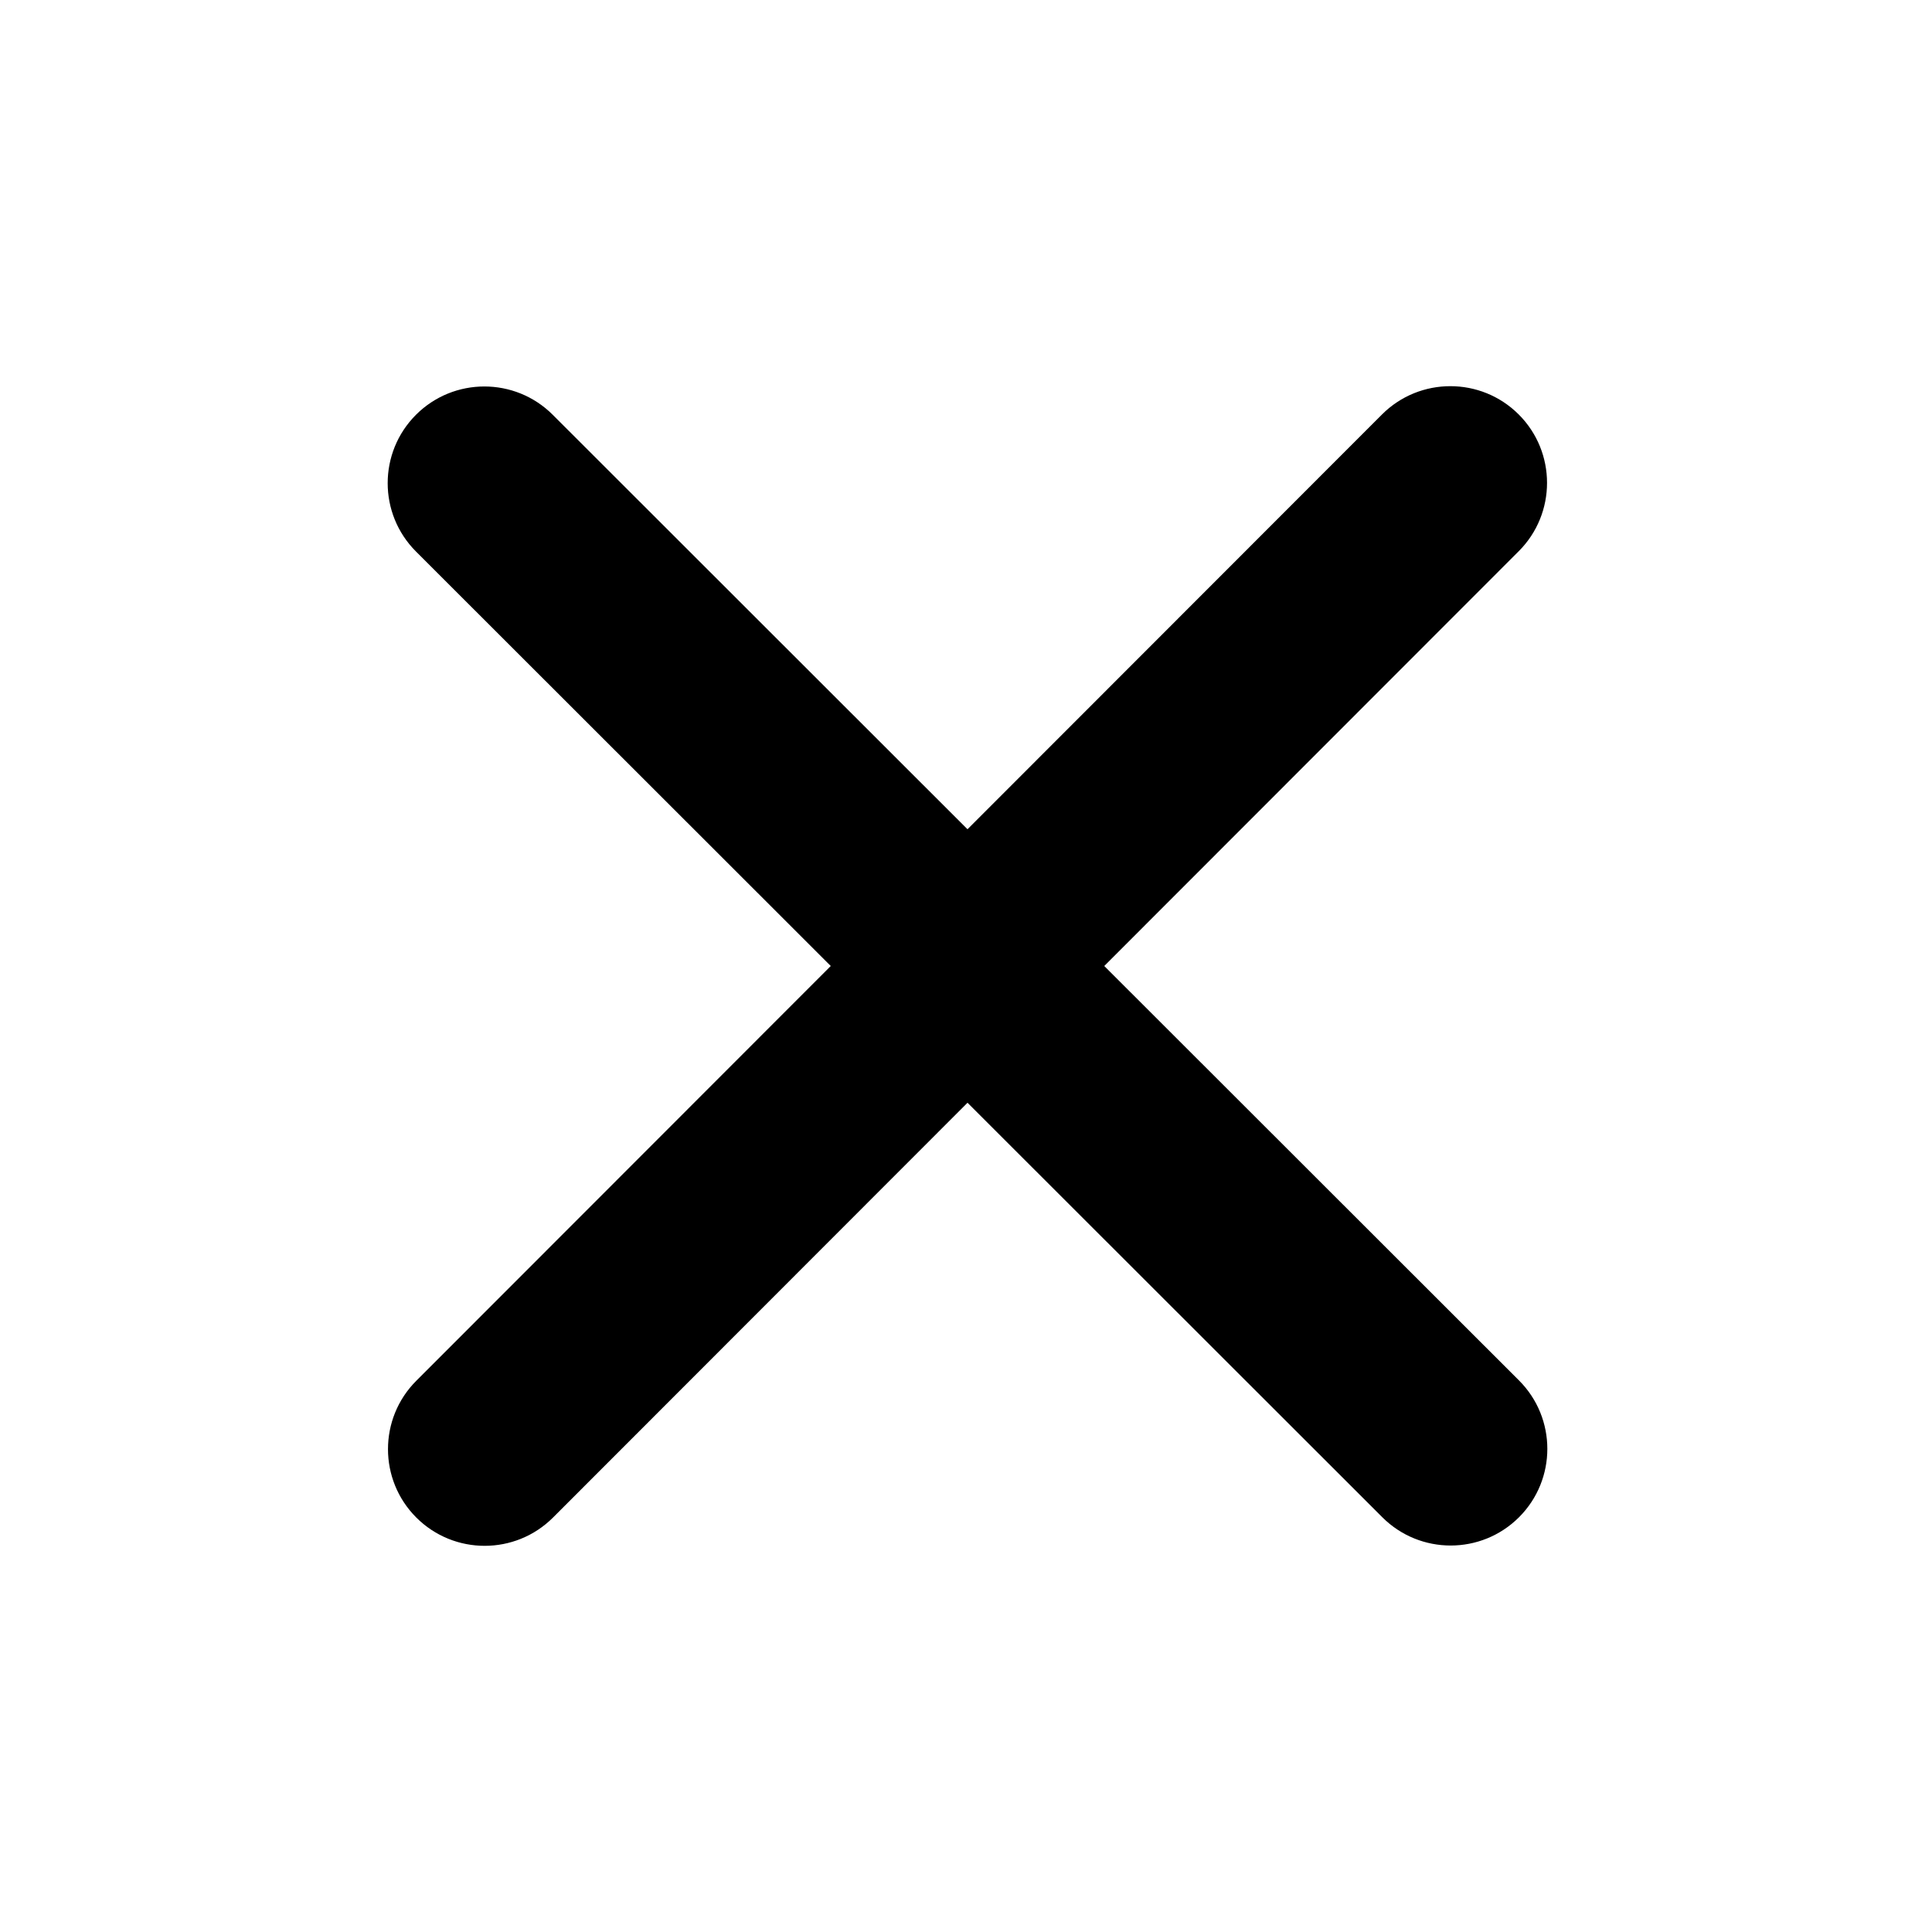
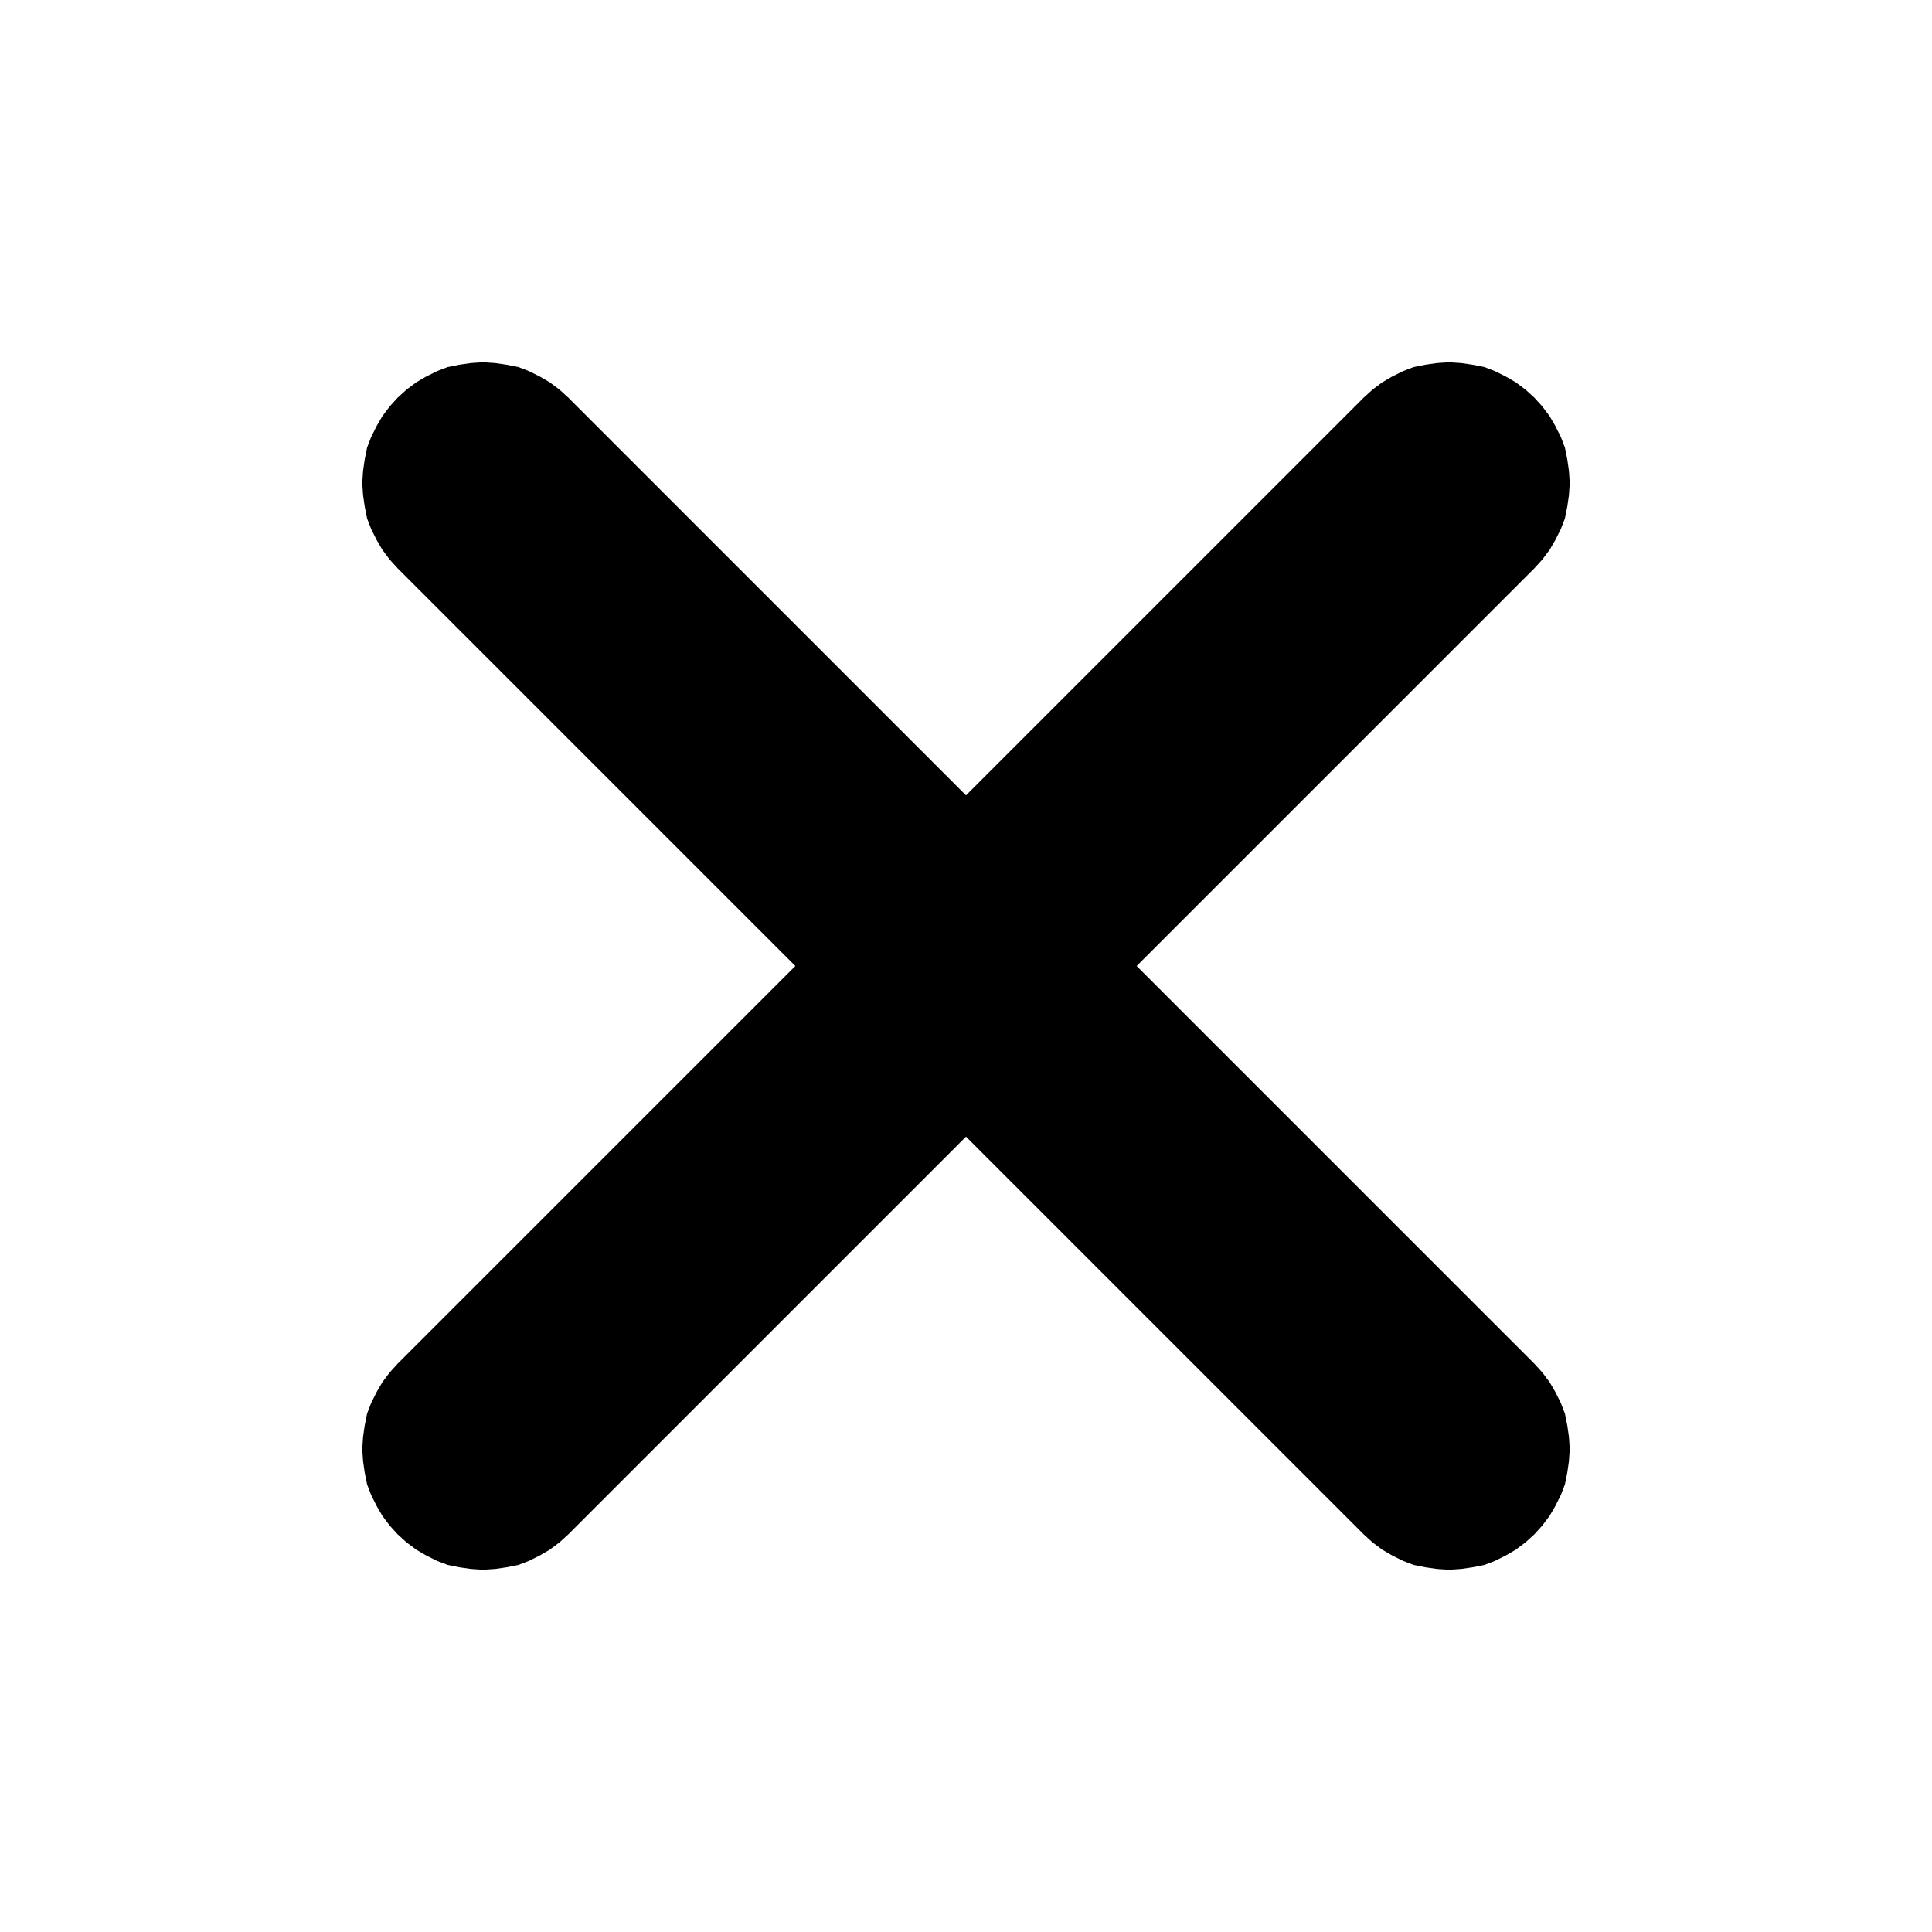
- <svg xmlns="http://www.w3.org/2000/svg" viewBox="0 0 640 640">
-   <path d="M183.1 137.4C170.6 124.9 150.3 124.9 137.8 137.4C125.3 149.9 125.3 170.2 137.8 182.7L275.2 320L137.9 457.4C125.4 469.9 125.4 490.2 137.9 502.7C150.4 515.2 170.7 515.2 183.2 502.7L320.5 365.3L457.9 502.6C470.4 515.1 490.7 515.1 503.2 502.6C515.7 490.1 515.7 469.8 503.2 457.3L365.8 320L503.1 182.6C515.6 170.1 515.6 149.8 503.1 137.3C490.6 124.8 470.3 124.8 457.8 137.3L320.5 274.7L183.1 137.4z" />
+ <svg xmlns="http://www.w3.org/2000/svg" width="24" height="24" viewBox="0 0 24 24">
+   <path fill="#000000" fill-rule="evenodd" d="M 17.05 19.16 L 17.17 19.25 L 17.29 19.32 L 17.43 19.39 L 17.56 19.44 L 17.71 19.47 L 17.85 19.49 L 18.00 19.50 L 18.15 19.49 L 18.29 19.47 L 18.44 19.44 L 18.57 19.39 L 18.71 19.32 L 18.83 19.25 L 18.95 19.16 L 19.06 19.06 L 19.16 18.95 L 19.25 18.83 L 19.32 18.71 L 19.39 18.57 L 19.44 18.44 L 19.47 18.29 L 19.49 18.15 L 19.50 18.00 L 19.49 17.85 L 19.47 17.71 L 19.44 17.56 L 19.39 17.43 L 19.32 17.29 L 19.25 17.17 L 19.16 17.05 L 19.06 16.94 L 14.12 12.00 L 19.06 7.06 L 19.16 6.95 L 19.25 6.83 L 19.32 6.71 L 19.39 6.57 L 19.44 6.44 L 19.47 6.29 L 19.49 6.15 L 19.50 6.00 L 19.49 5.85 L 19.47 5.71 L 19.44 5.56 L 19.39 5.43 L 19.32 5.29 L 19.25 5.17 L 19.16 5.05 L 19.06 4.94 L 18.95 4.84 L 18.83 4.75 L 18.71 4.68 L 18.57 4.61 L 18.44 4.56 L 18.29 4.53 L 18.15 4.51 L 18.00 4.50 L 17.85 4.51 L 17.71 4.53 L 17.56 4.56 L 17.43 4.61 L 17.29 4.68 L 17.17 4.75 L 17.05 4.84 L 16.94 4.94 L 12.00 9.88 L 7.06 4.94 L 6.95 4.84 L 6.83 4.75 L 6.71 4.68 L 6.57 4.61 L 6.44 4.56 L 6.29 4.53 L 6.15 4.51 L 6.00 4.50 L 5.85 4.51 L 5.71 4.53 L 5.56 4.56 L 5.43 4.61 L 5.29 4.68 L 5.17 4.75 L 5.05 4.84 L 4.94 4.94 L 4.84 5.05 L 4.75 5.17 L 4.68 5.29 L 4.61 5.43 L 4.56 5.56 L 4.53 5.71 L 4.51 5.85 L 4.50 6.00 L 4.51 6.15 L 4.53 6.29 L 4.56 6.44 L 4.61 6.57 L 4.68 6.71 L 4.75 6.83 L 4.84 6.95 L 4.94 7.06 L 9.88 12.00 L 4.94 16.94 L 4.84 17.05 L 4.75 17.17 L 4.68 17.29 L 4.61 17.43 L 4.56 17.56 L 4.53 17.71 L 4.51 17.85 L 4.50 18.00 L 4.51 18.15 L 4.53 18.29 L 4.56 18.44 L 4.61 18.57 L 4.68 18.71 L 4.75 18.83 L 4.84 18.95 L 4.94 19.06 L 5.05 19.16 L 5.17 19.25 L 5.29 19.32 L 5.43 19.39 L 5.56 19.44 L 5.71 19.47 L 5.85 19.49 L 6.00 19.50 L 6.15 19.49 L 6.29 19.47 L 6.44 19.44 L 6.57 19.39 L 6.71 19.32 L 6.83 19.25 L 6.95 19.16 L 7.06 19.06 L 12.00 14.12 L 16.94 19.06 L 17.05 19.16 Z" />
</svg>
